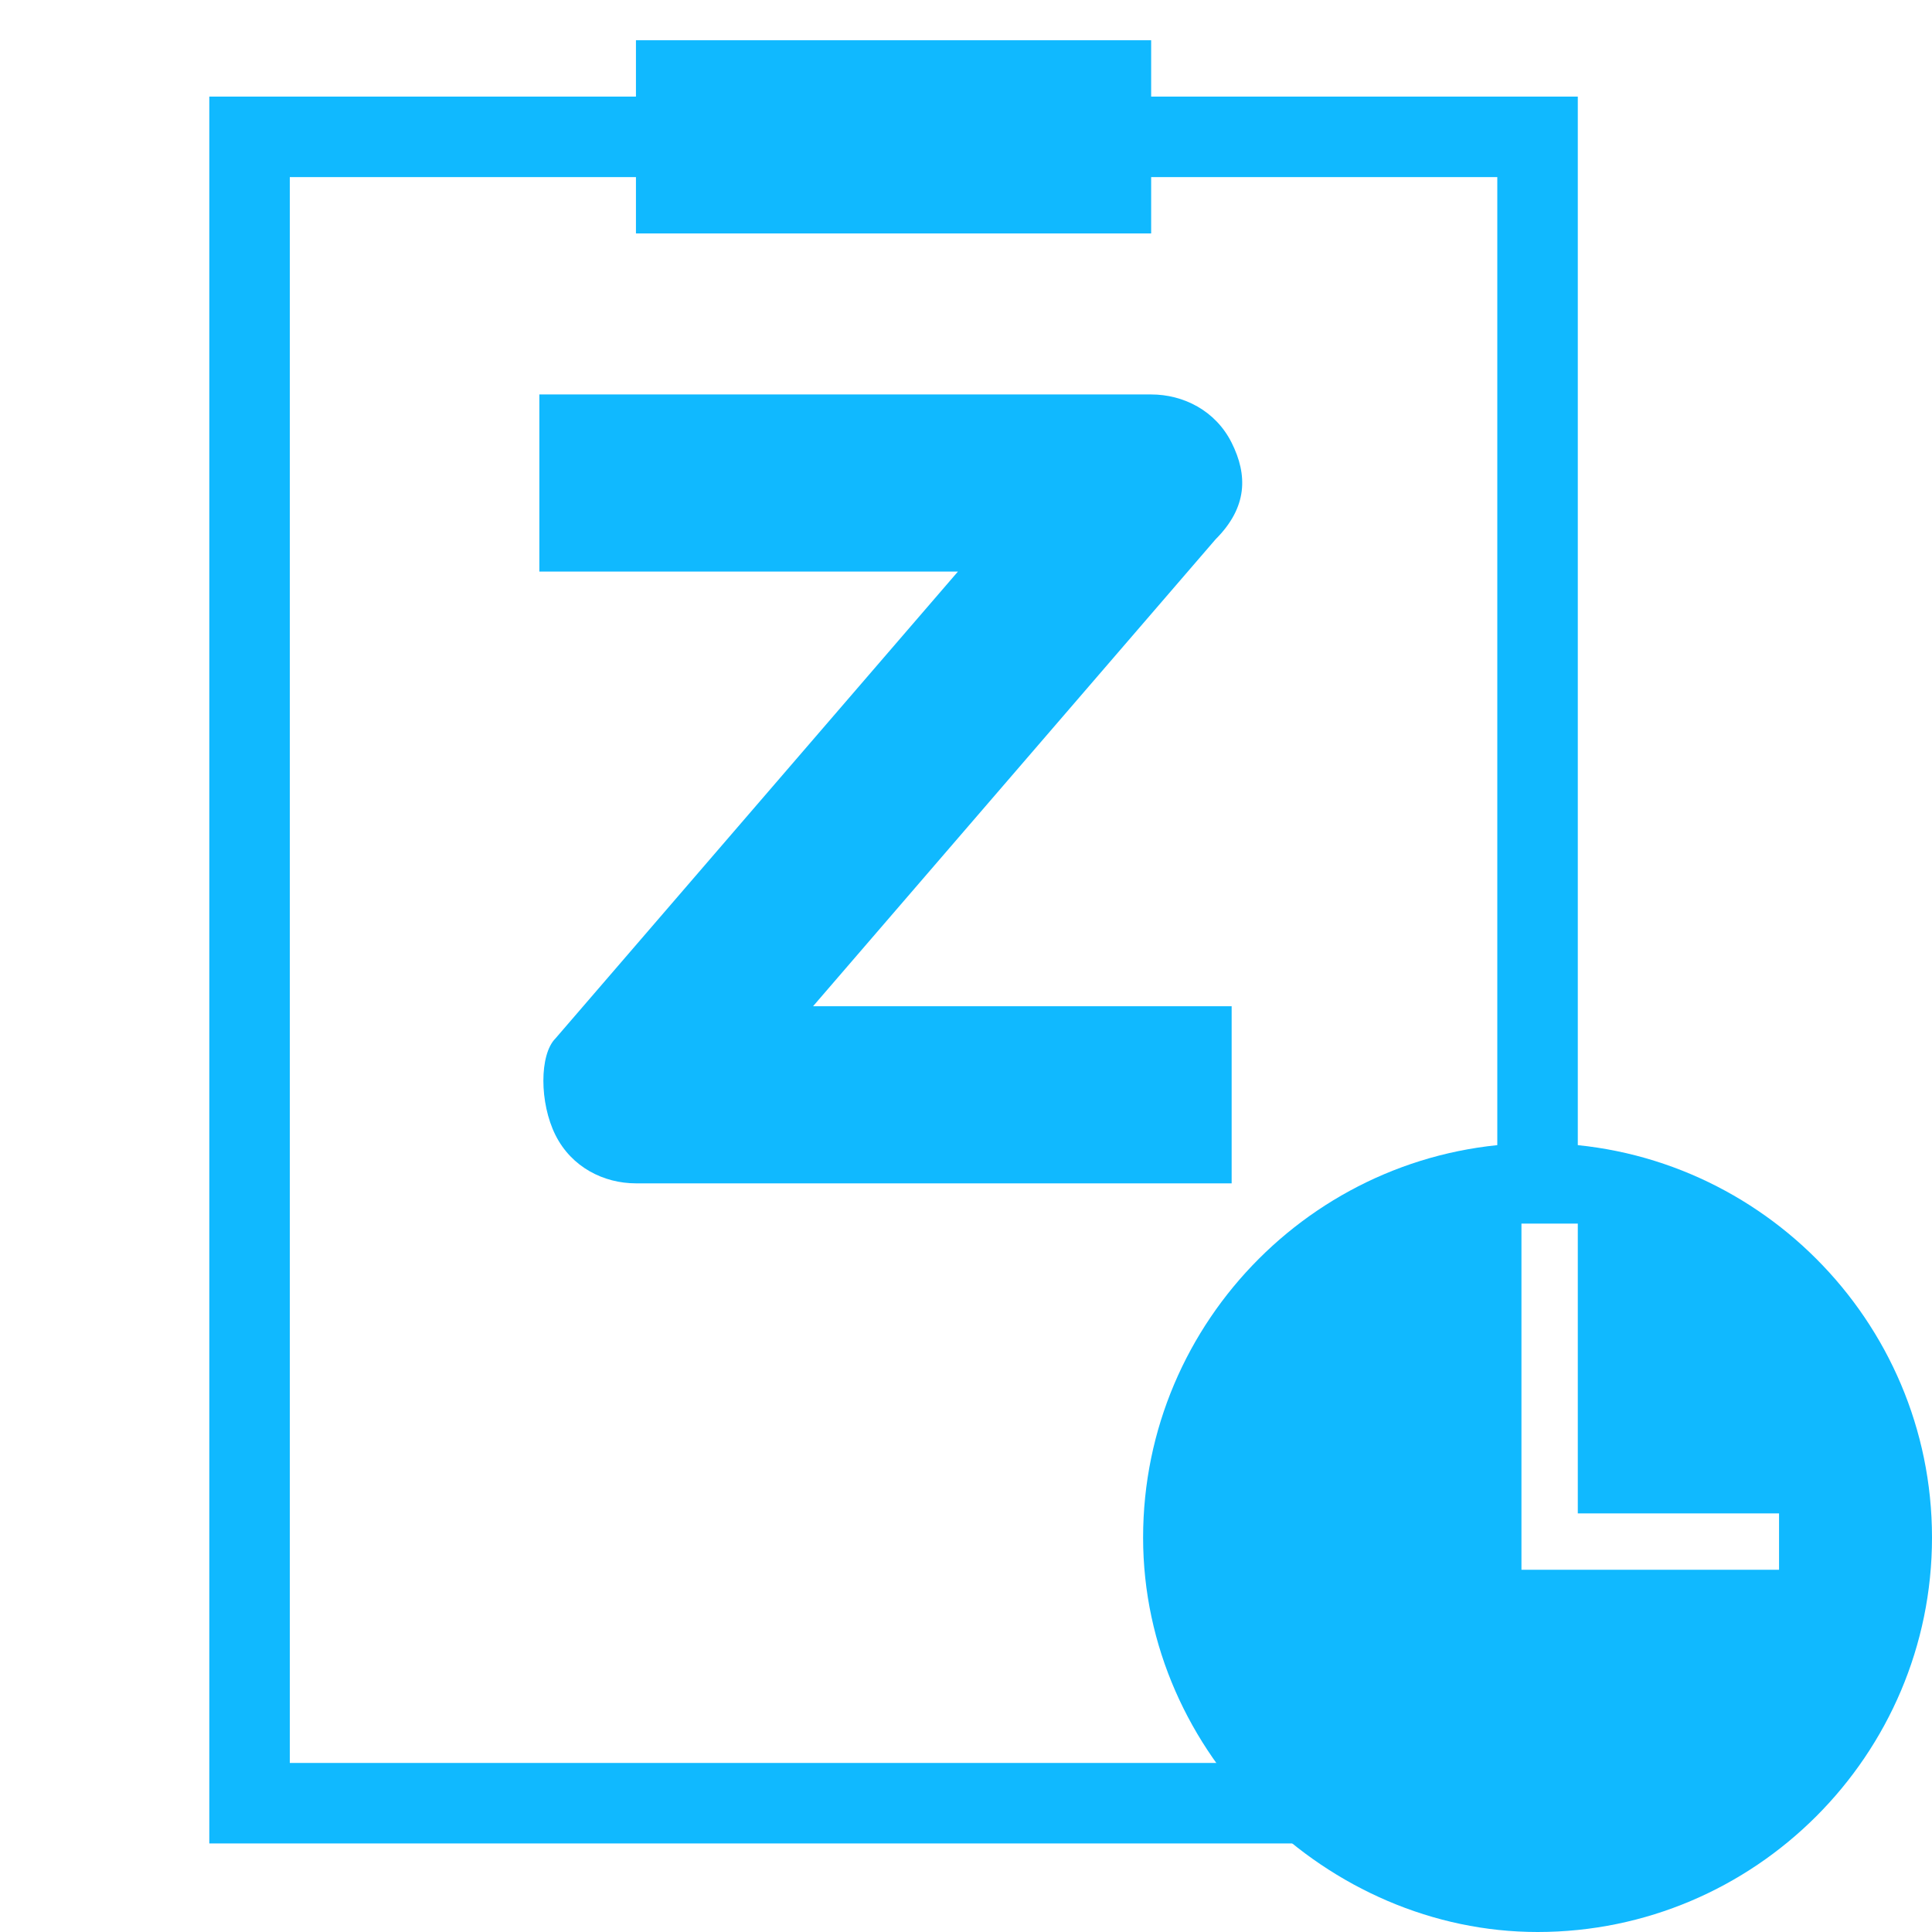
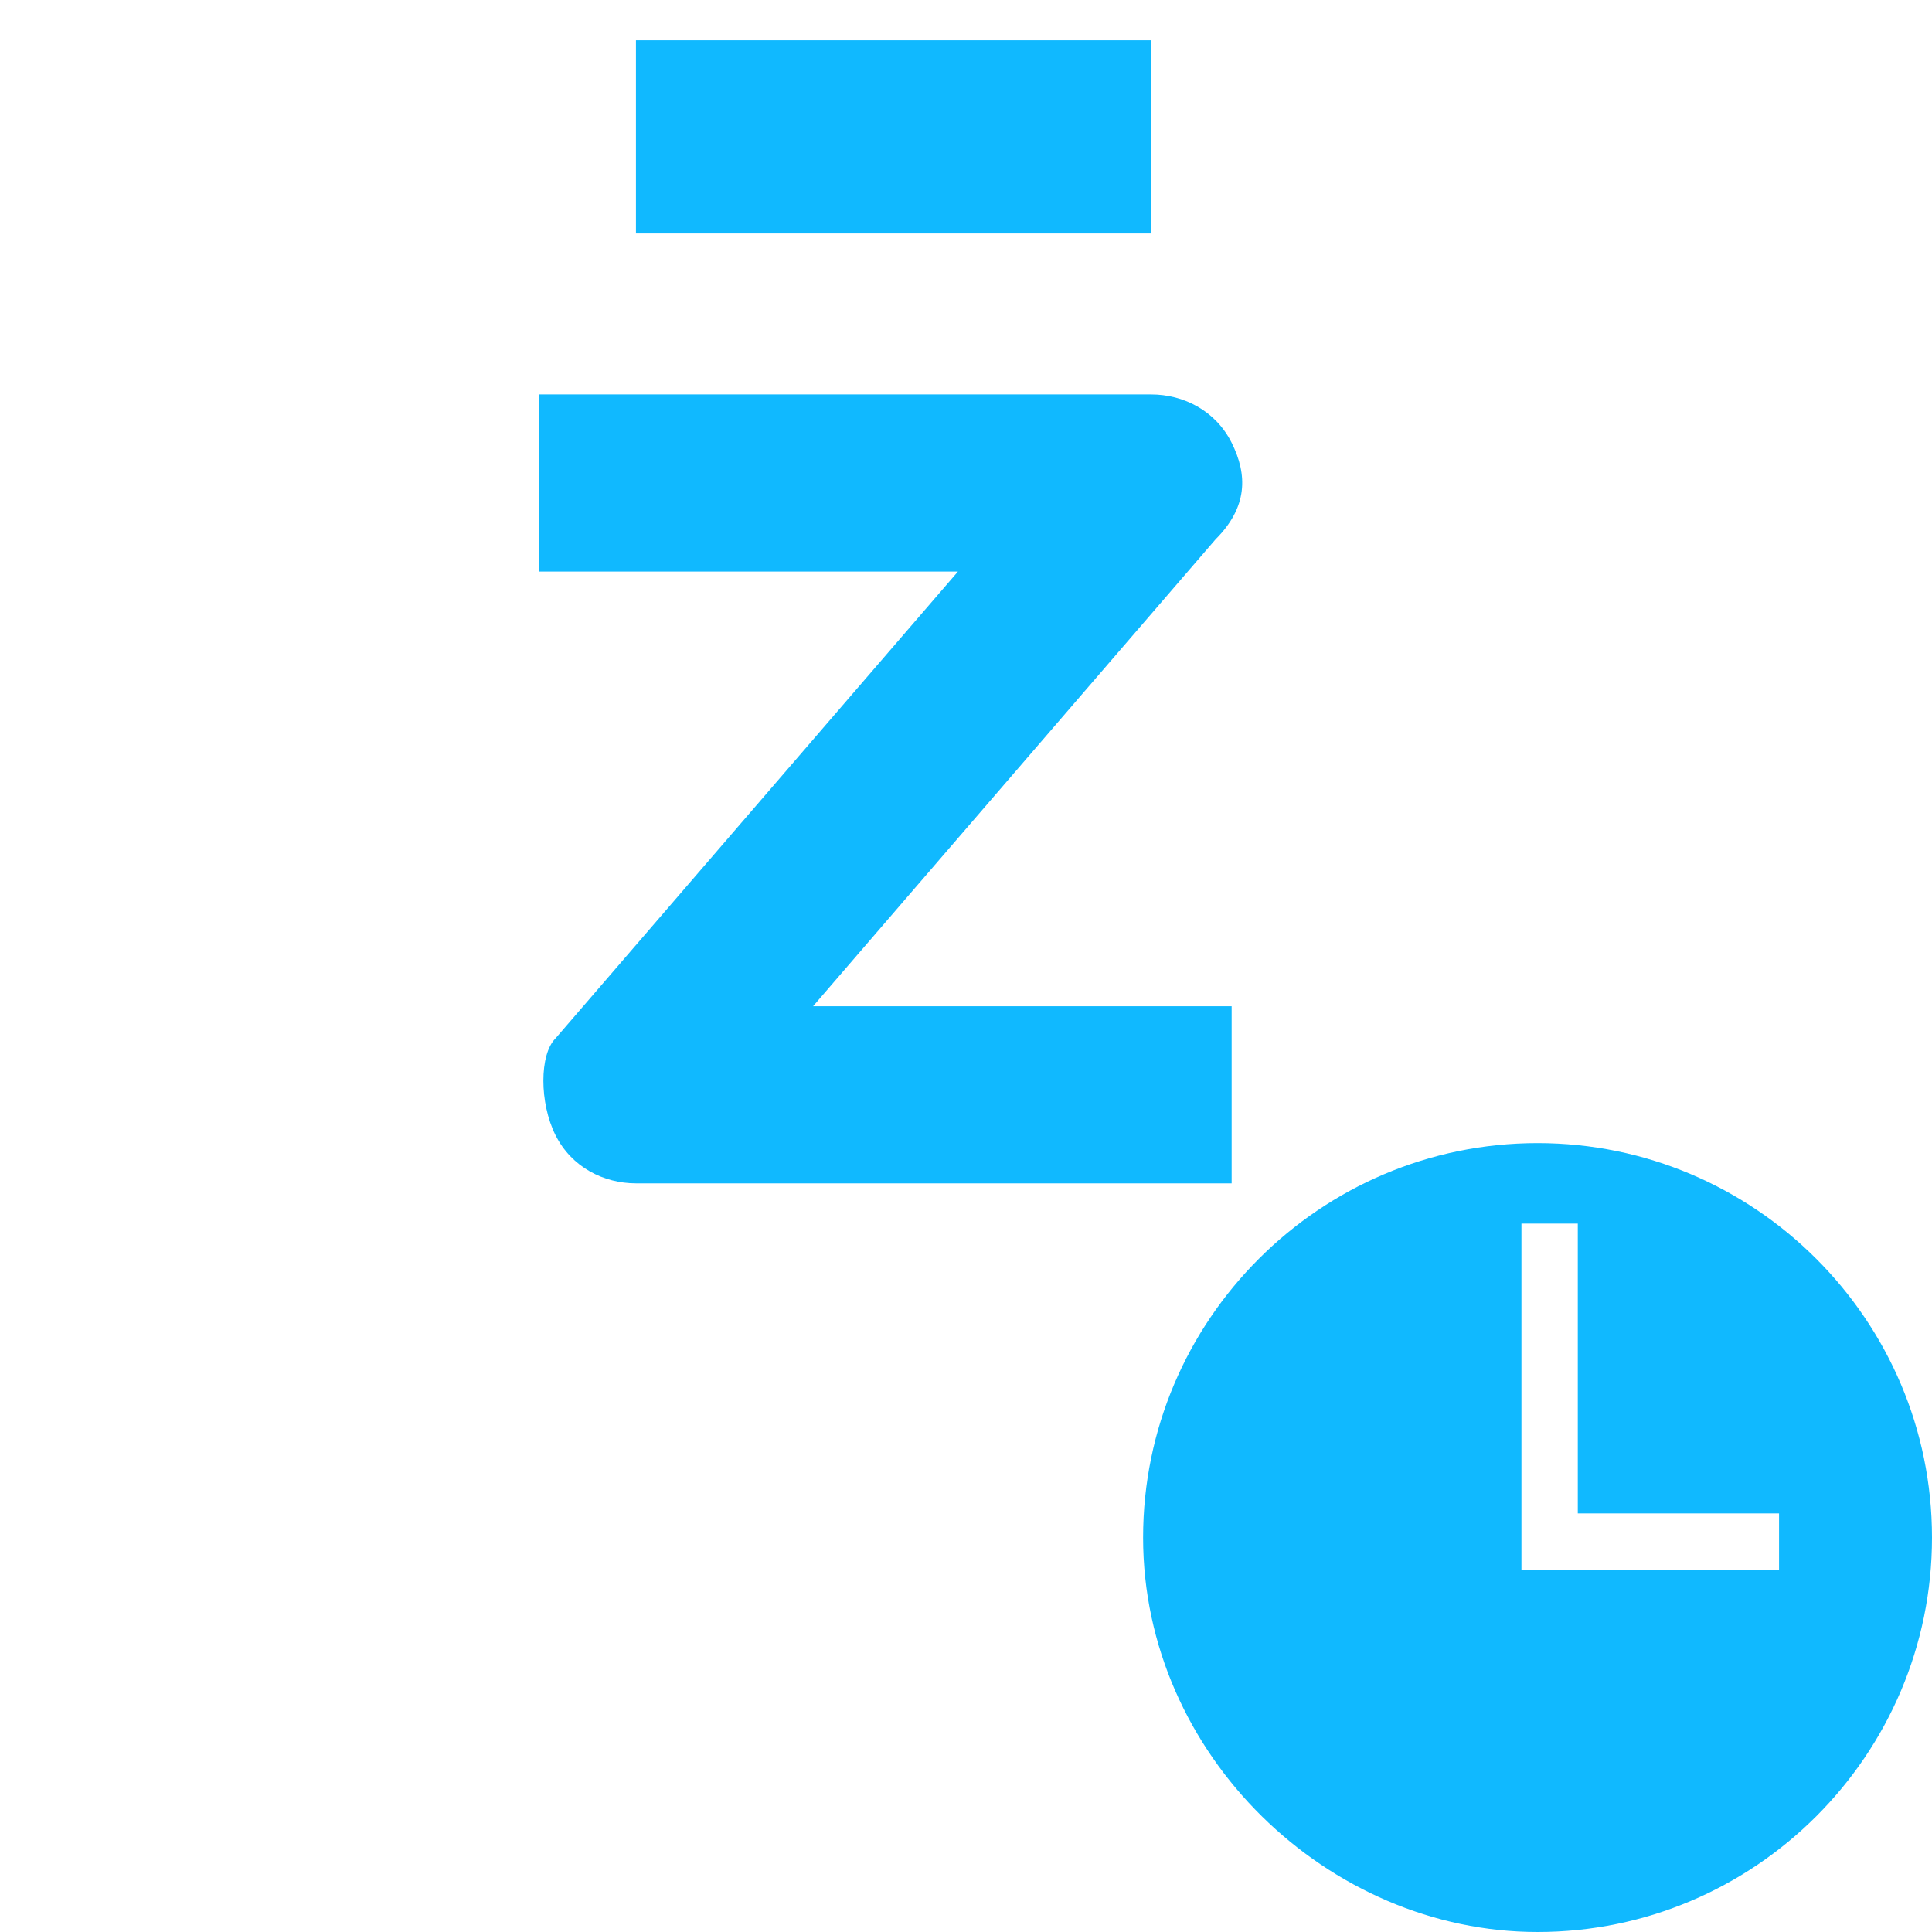
<svg xmlns="http://www.w3.org/2000/svg" version="1.1" id="Layer_1" x="0px" y="0px" viewBox="0 0 24 24" style="enable-background:new 0 0 24 24;" xml:space="preserve">
  <style type="text/css">
- 	.st0{fill:none;stroke:#10B9FF;stroke-miterlimit:10;}
+ 	.st0{fill:none;}
	.st1{fill:#10B9FF;}
</style>
  <polyline class="st0" points="16.5,22.4 3.1,22.4 3.1,1.7 19.1,1.7 19.1,14.7 " />
  <path class="st1" d="M15.5,14.7H7.9c-0.4,0-0.8-0.2-1-0.6c-0.2-0.4-0.2-1,0-1.2l5-5.8H6.7V4.9h7.6c0.4,0,0.8,0.2,1,0.6  c0.2,0.4,0.2,0.8-0.2,1.2l-5,5.8h5.2v2.2H15.5z" />
  <rect x="7.9" y="0.5" class="st1" width="6.4" height="2.4" />
  <path class="st1" d="M19.1,24c2.7,0,4.9-2.2,4.9-4.9s-2.2-4.9-4.9-4.9s-4.9,2.2-4.9,4.9S16.5,24,19.1,24z M18.9,18.7v-3.5h0.7v3.6  h2.5v0.7h-2.5h-0.7V18.7z" />
</svg>
